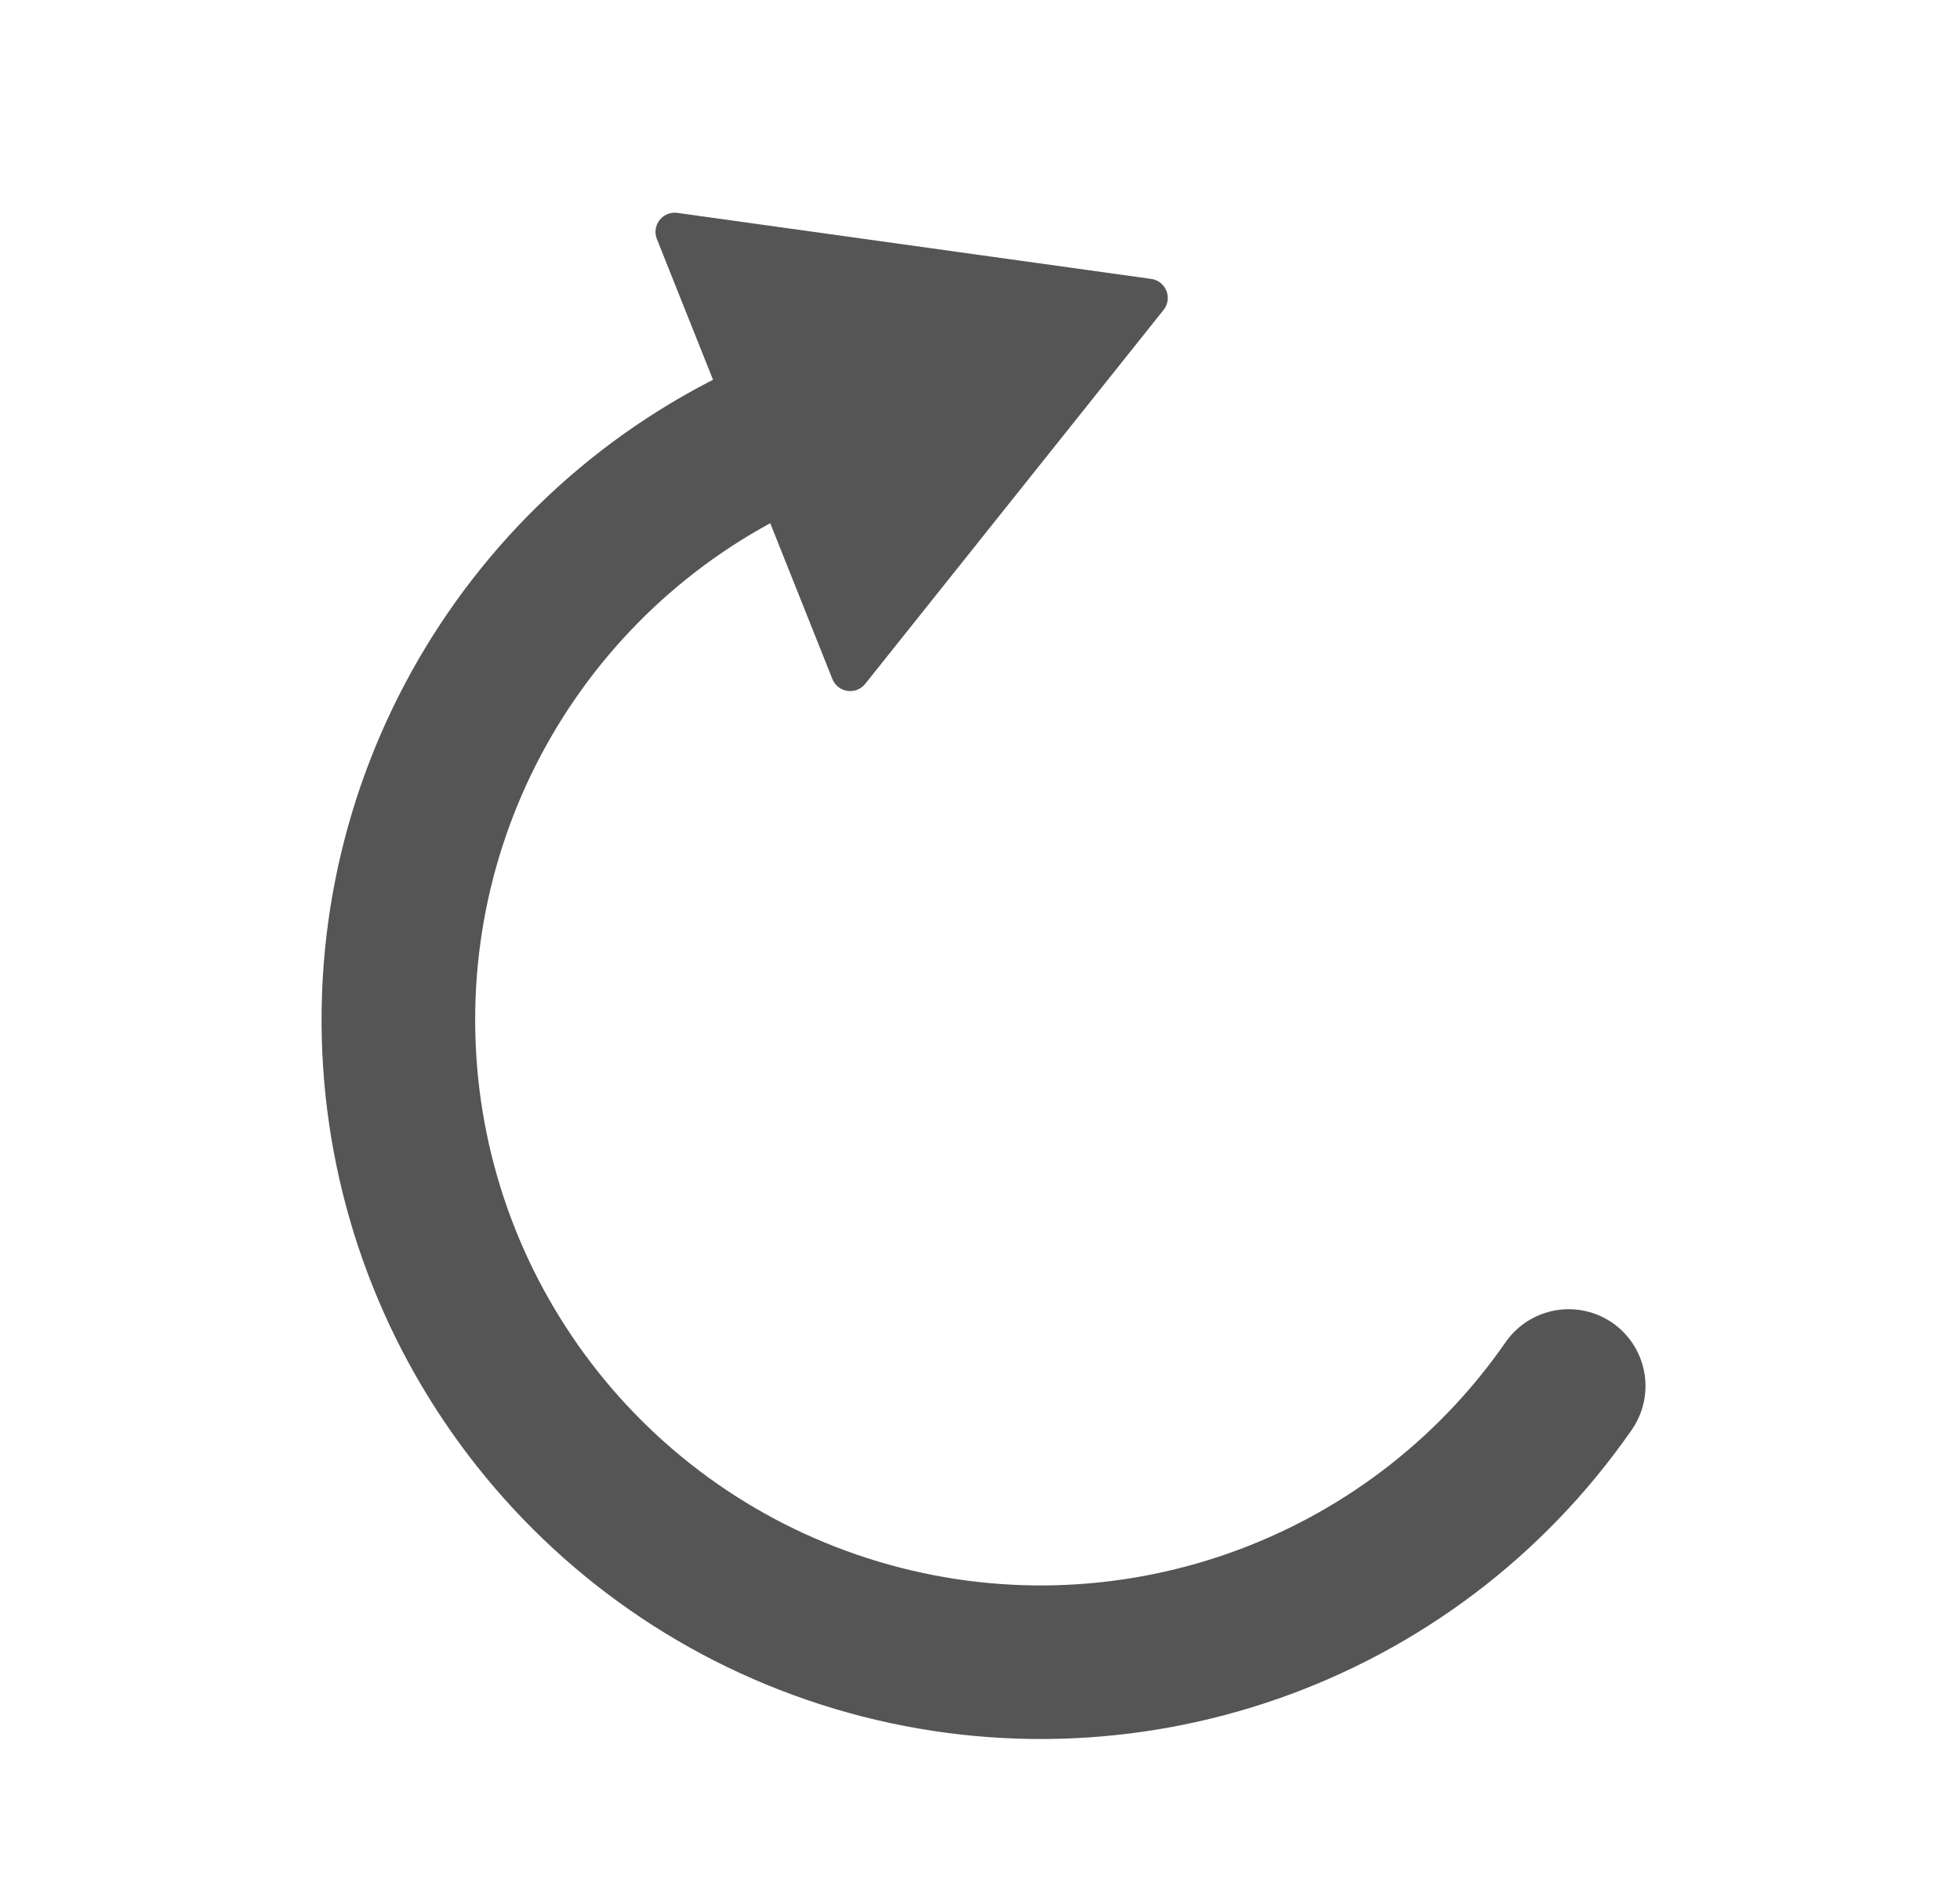
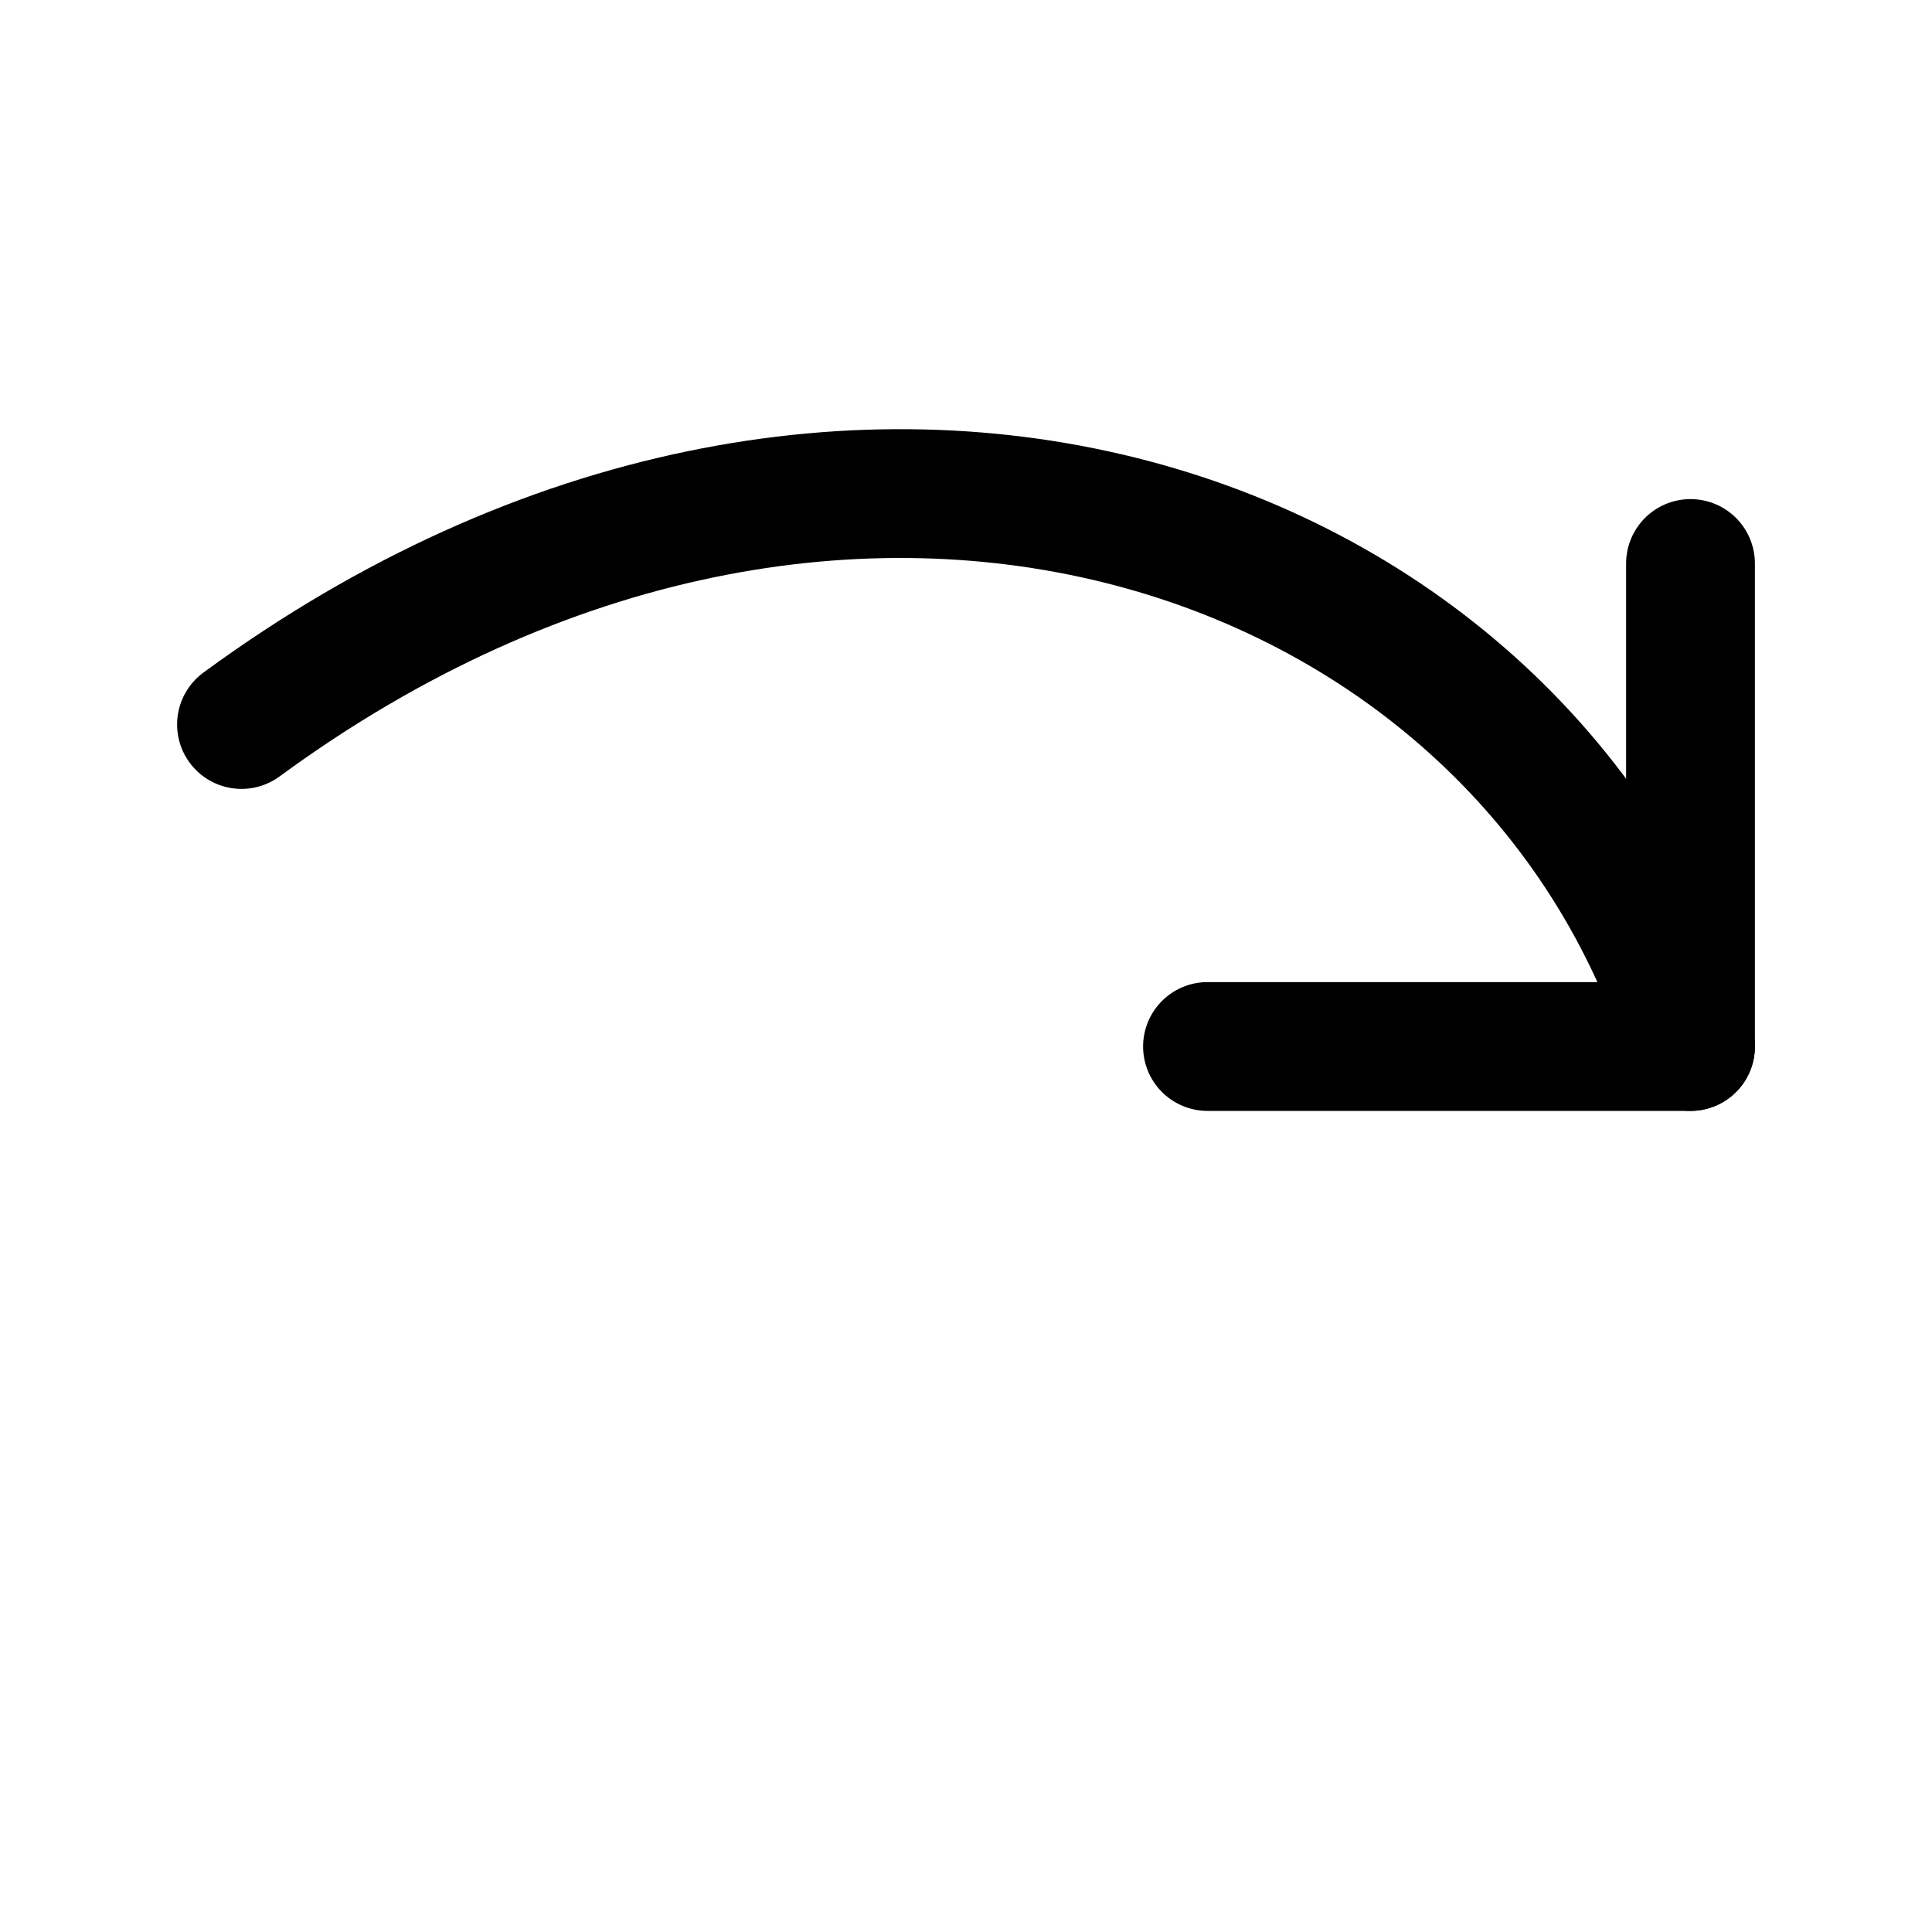
- <svg xmlns="http://www.w3.org/2000/svg" viewBox="0 0 51.04 49.47">
-   <defs>
-     <style>.cls-1,.cls-3{fill:none;}.cls-1,.cls-2{stroke:#555555;}.cls-1{stroke-linecap:round;stroke-miterlimit:10;stroke-width:4px;}.cls-2{fill:#555555;stroke-linejoin:round;}</style>
-   </defs>
-   <g id="Calque_2" data-name="Calque 2">
-     <g id="Calque_1-2" data-name="Calque 1">
-       <path class="cls-1" d="M21.53,10.79A16.73,16.73,0,1,0,40.85,36.1" />
-       <polygon class="cls-2" points="29.91 7.76 22.14 17.5 17.57 6.04 29.91 7.76" />
-       <rect class="cls-3" width="51.04" height="49.47" />
-     </g>
-   </g>
+ <svg xmlns="http://www.w3.org/2000/svg" viewBox="0 0 24 24" fill="none" stroke="currentColor" stroke-width="1.6" stroke-linecap="round" stroke-linejoin="round">
+   <path d="M21 7v6h-6" />
+   <path d="M21 13C19 6.5 10.5 3.5 3 9" />
</svg>
